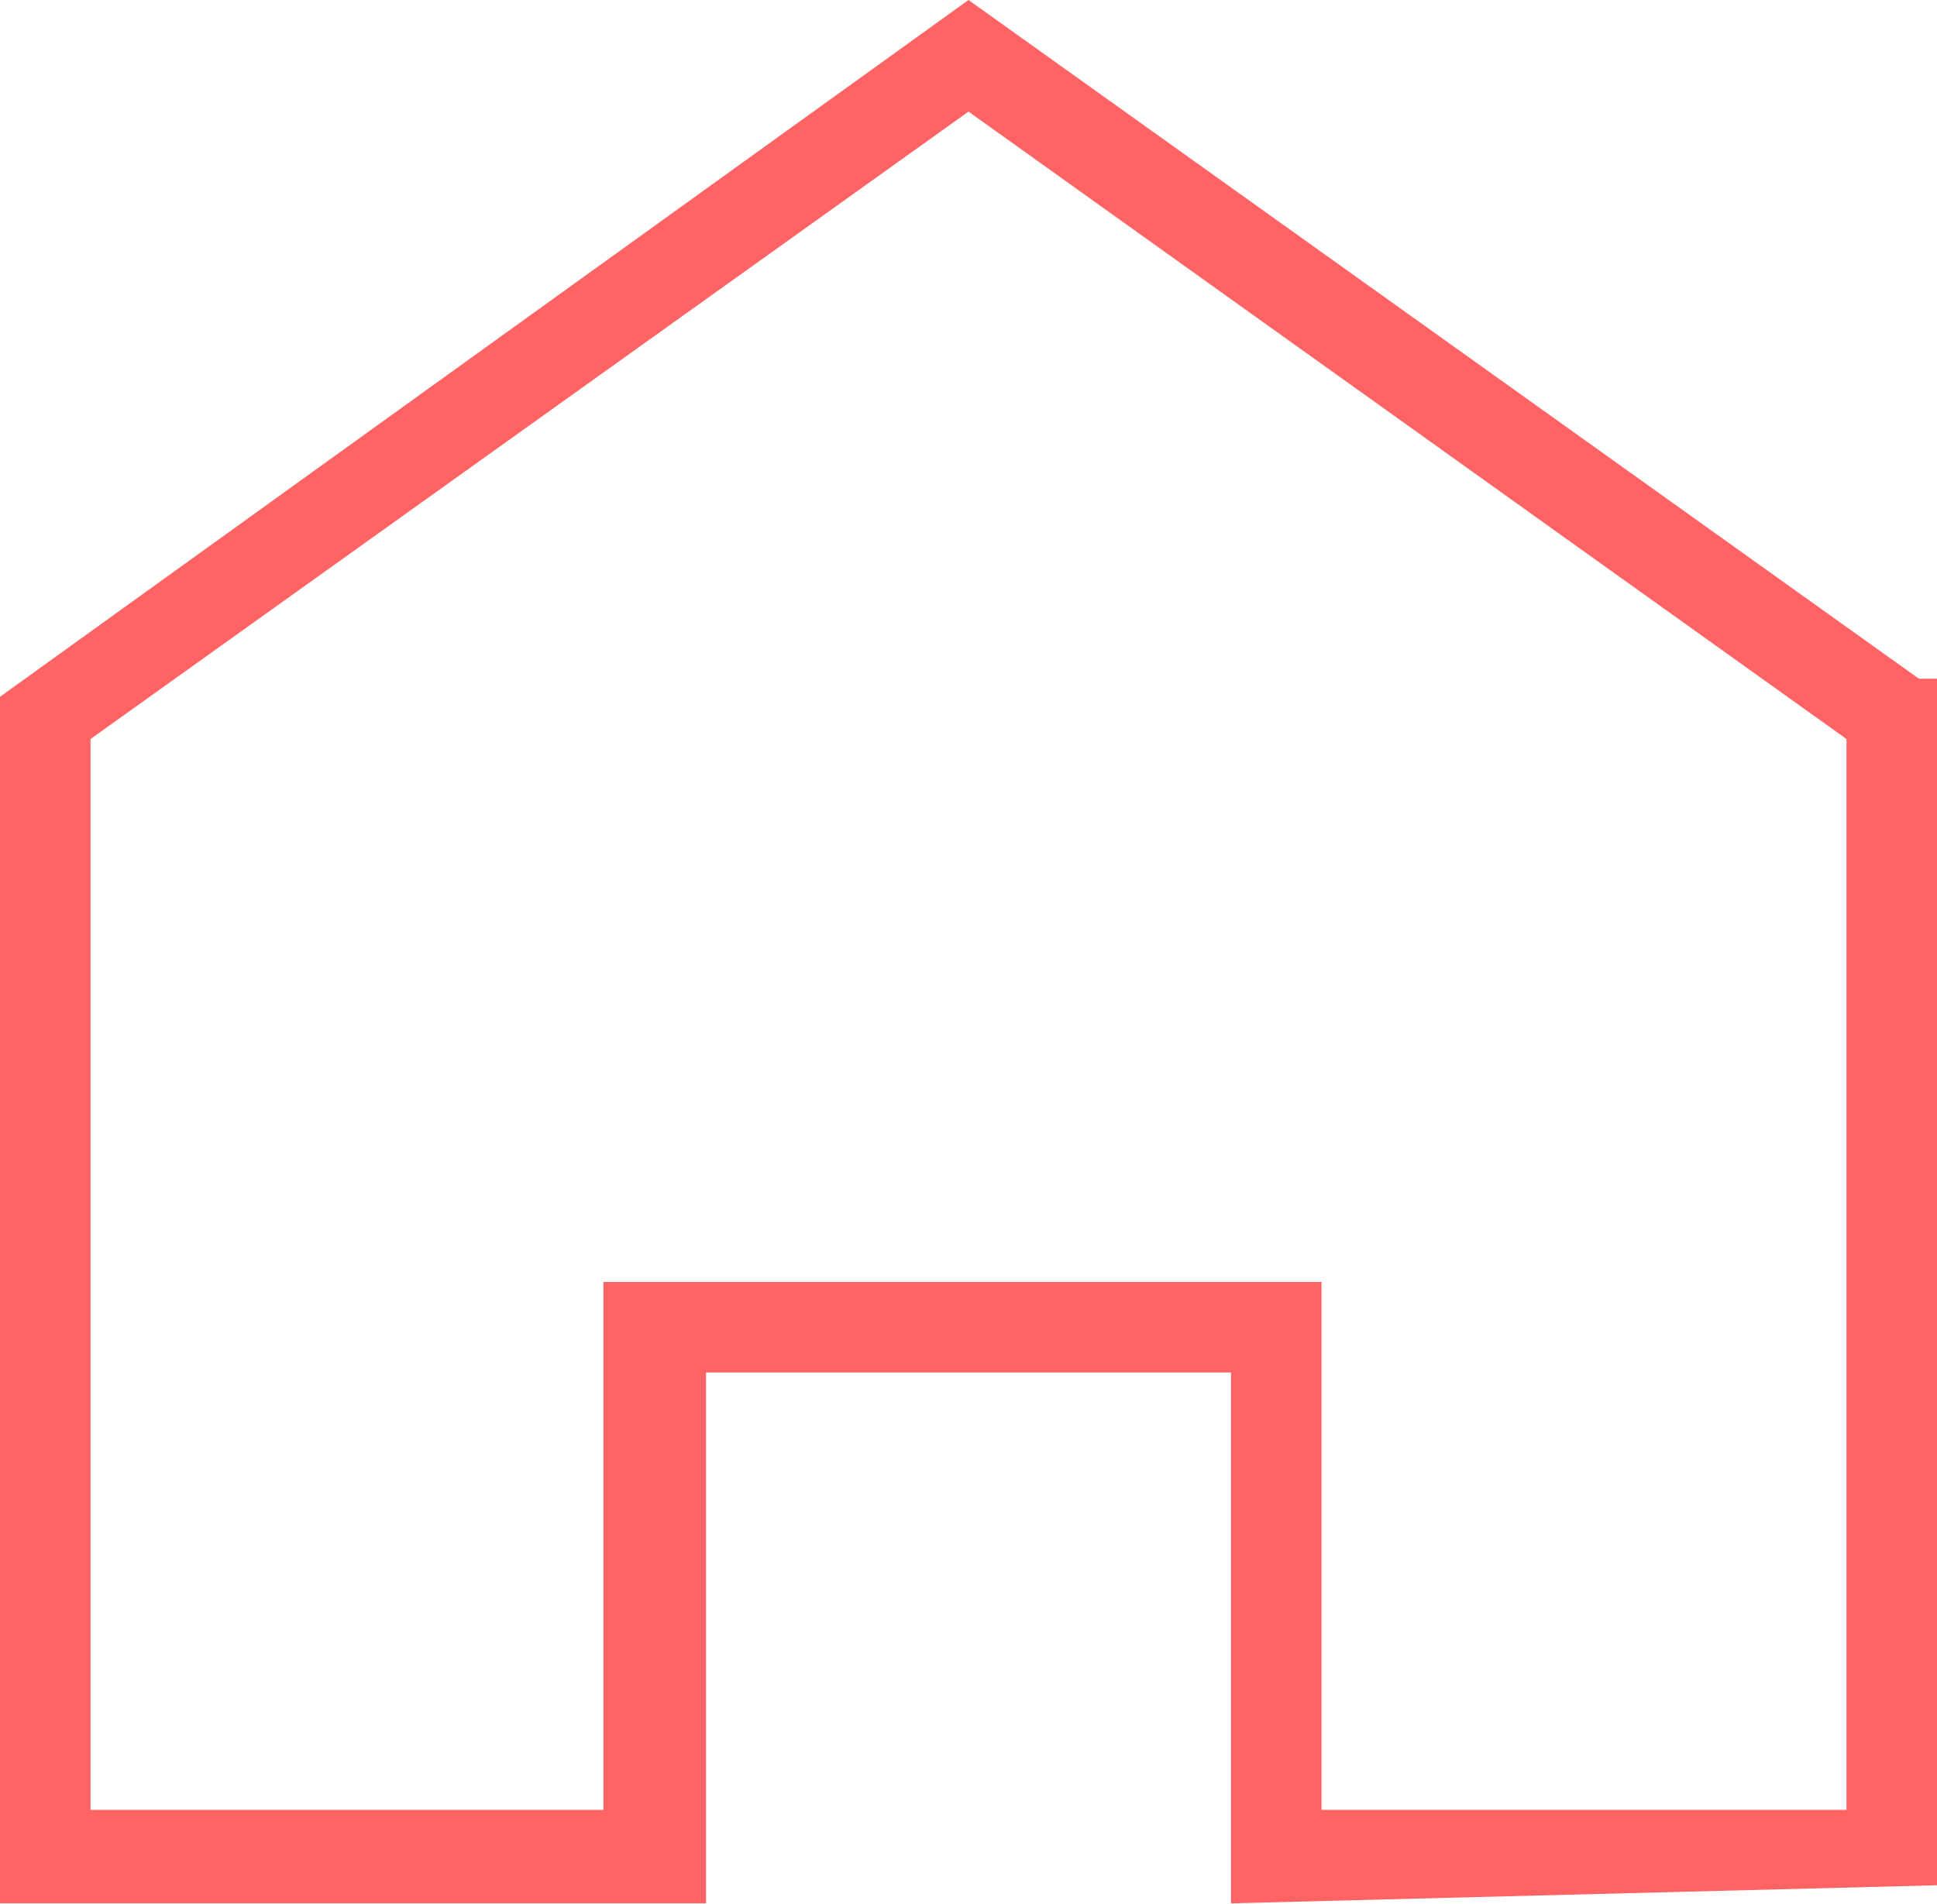
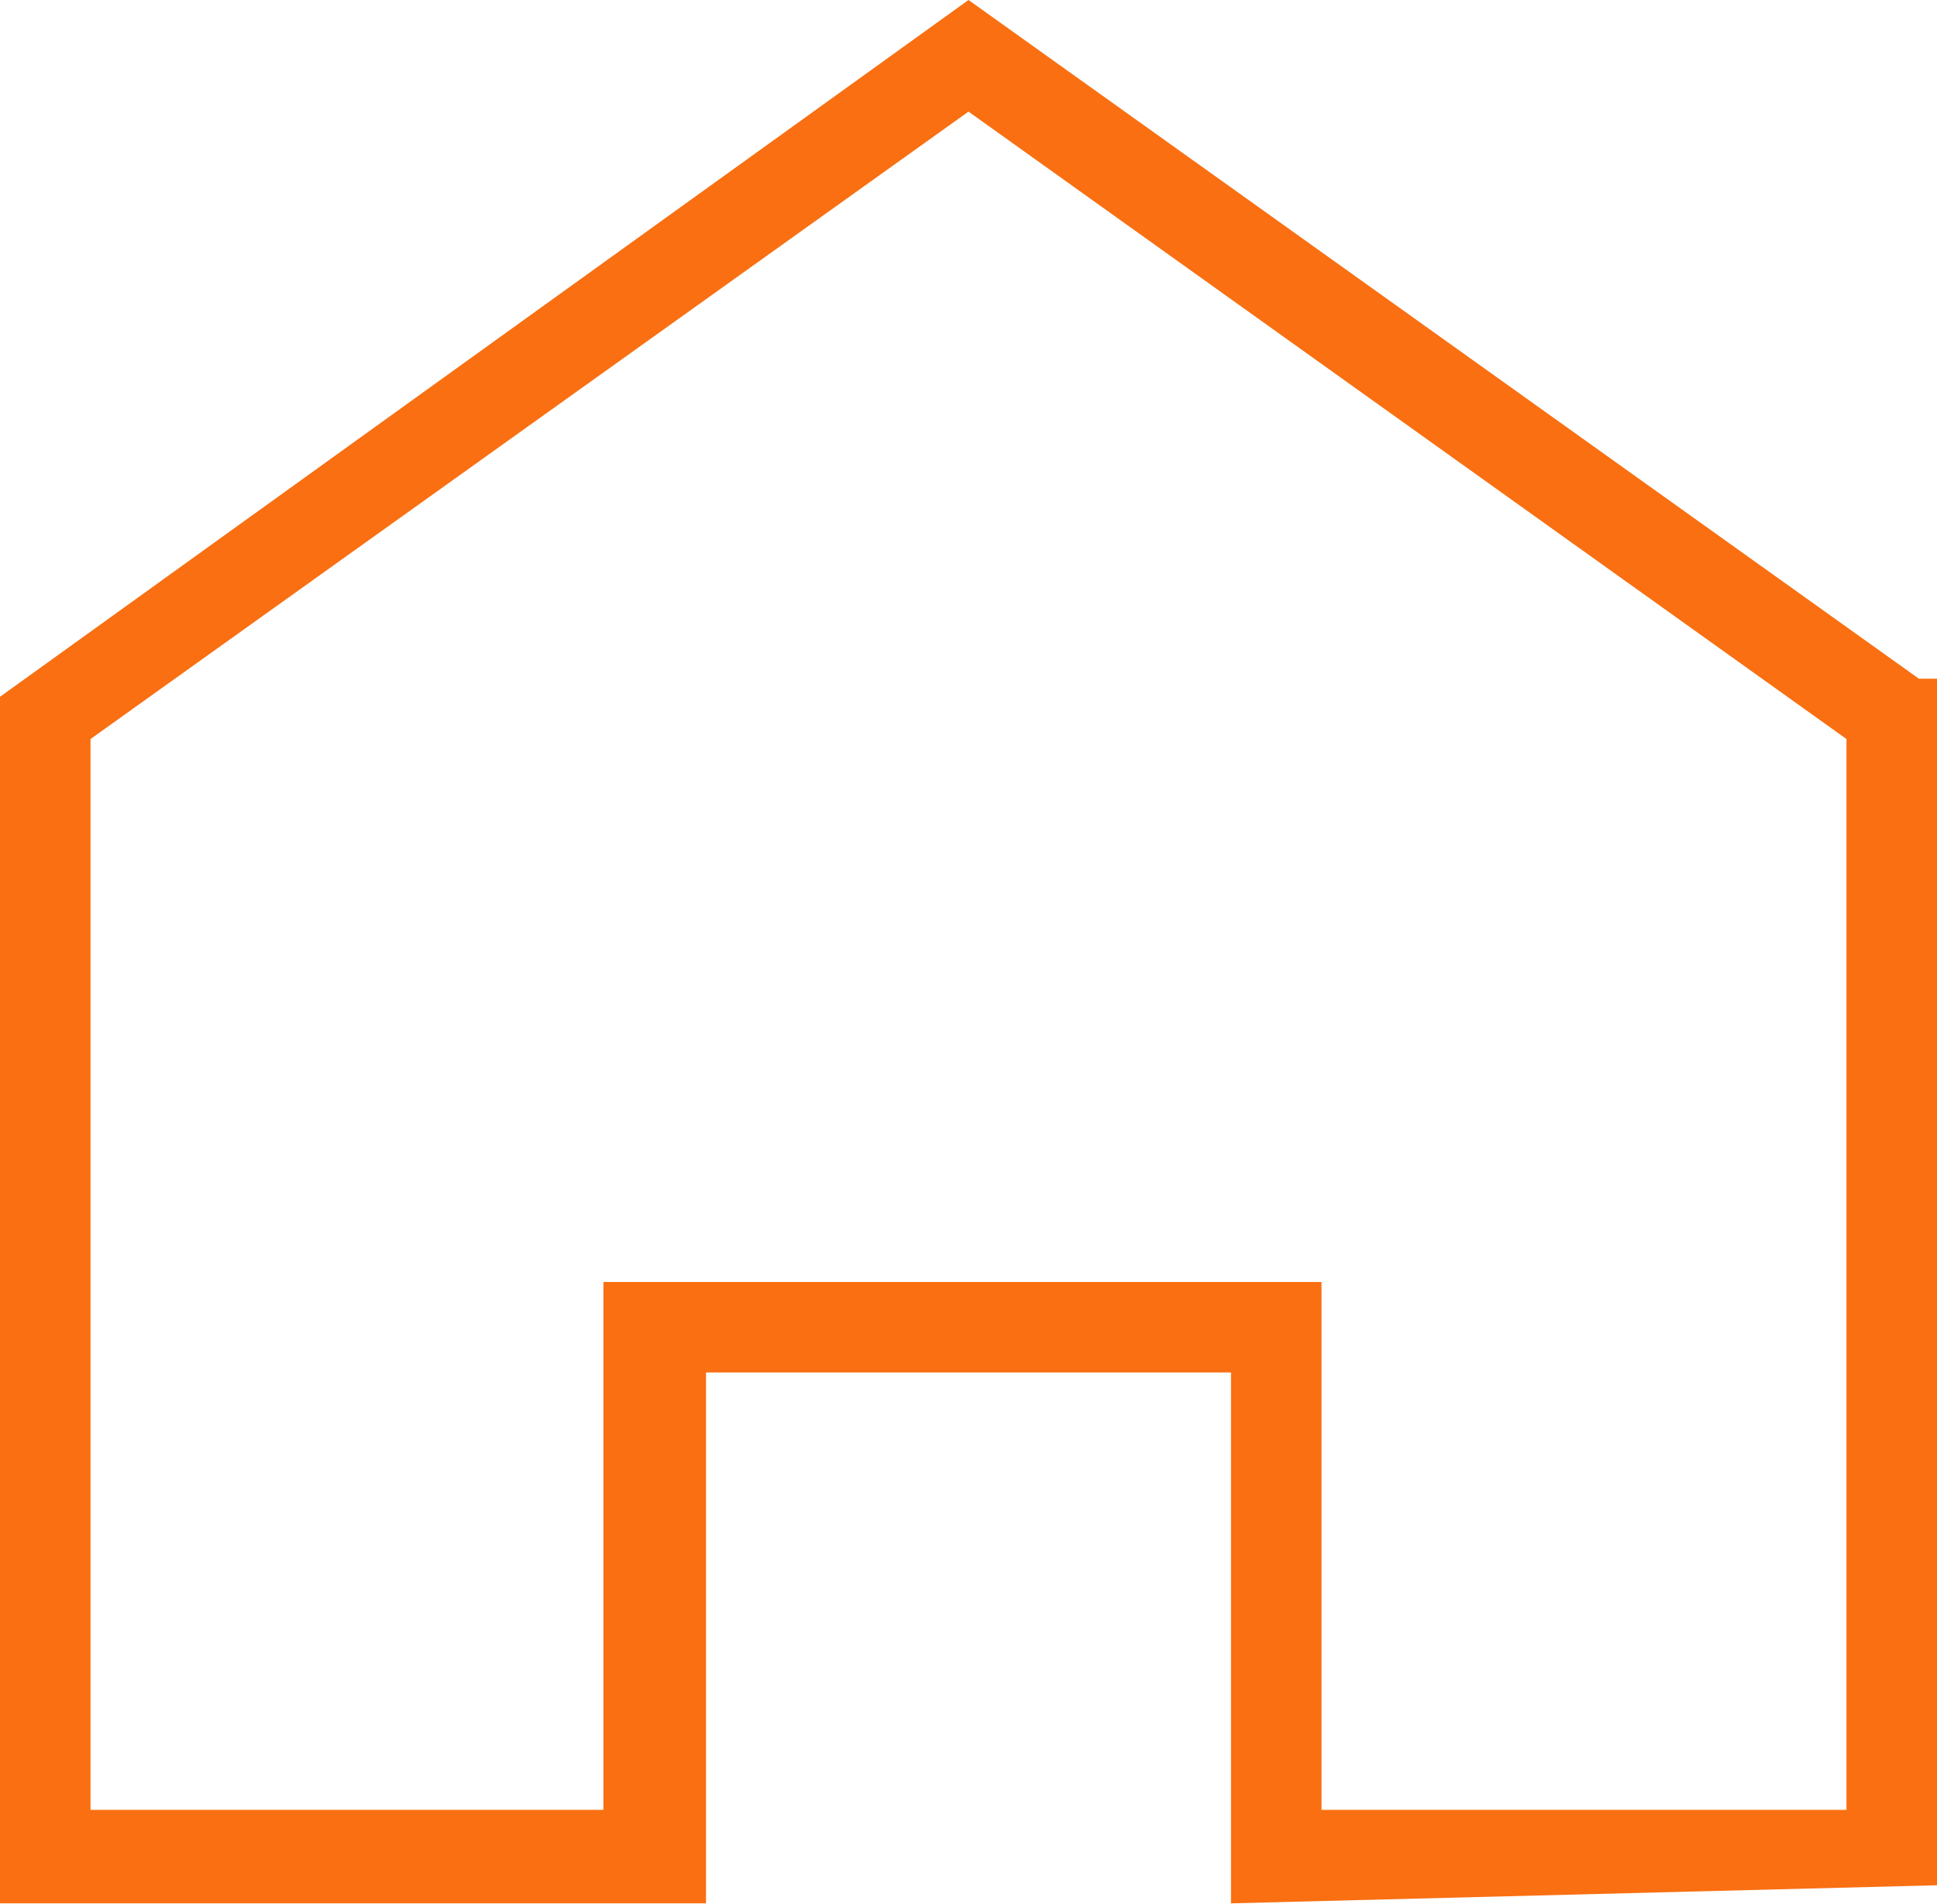
<svg xmlns="http://www.w3.org/2000/svg" viewBox="0 0 6.42 6.31">
  <defs>
-     <style>.cls-1{fill:#ff6363;}</style>
+     <style>.cls-1{fill:#f96f12;}</style>
  </defs>
  <g id="Layer_2" data-name="Layer 2">
    <g id="Layer_1-2" data-name="Layer 1">
      <path class="cls-1" d="M4.08,6.31V4.55H2.34V6.31H0v-4L3.21,0,6.36,2.25l-.09.12.09-.12.06,0v4Zm.3-2.06V6H6.12V2.45L3.21.37.3,2.45V6H2V4.25Z" />
    </g>
  </g>
</svg>
